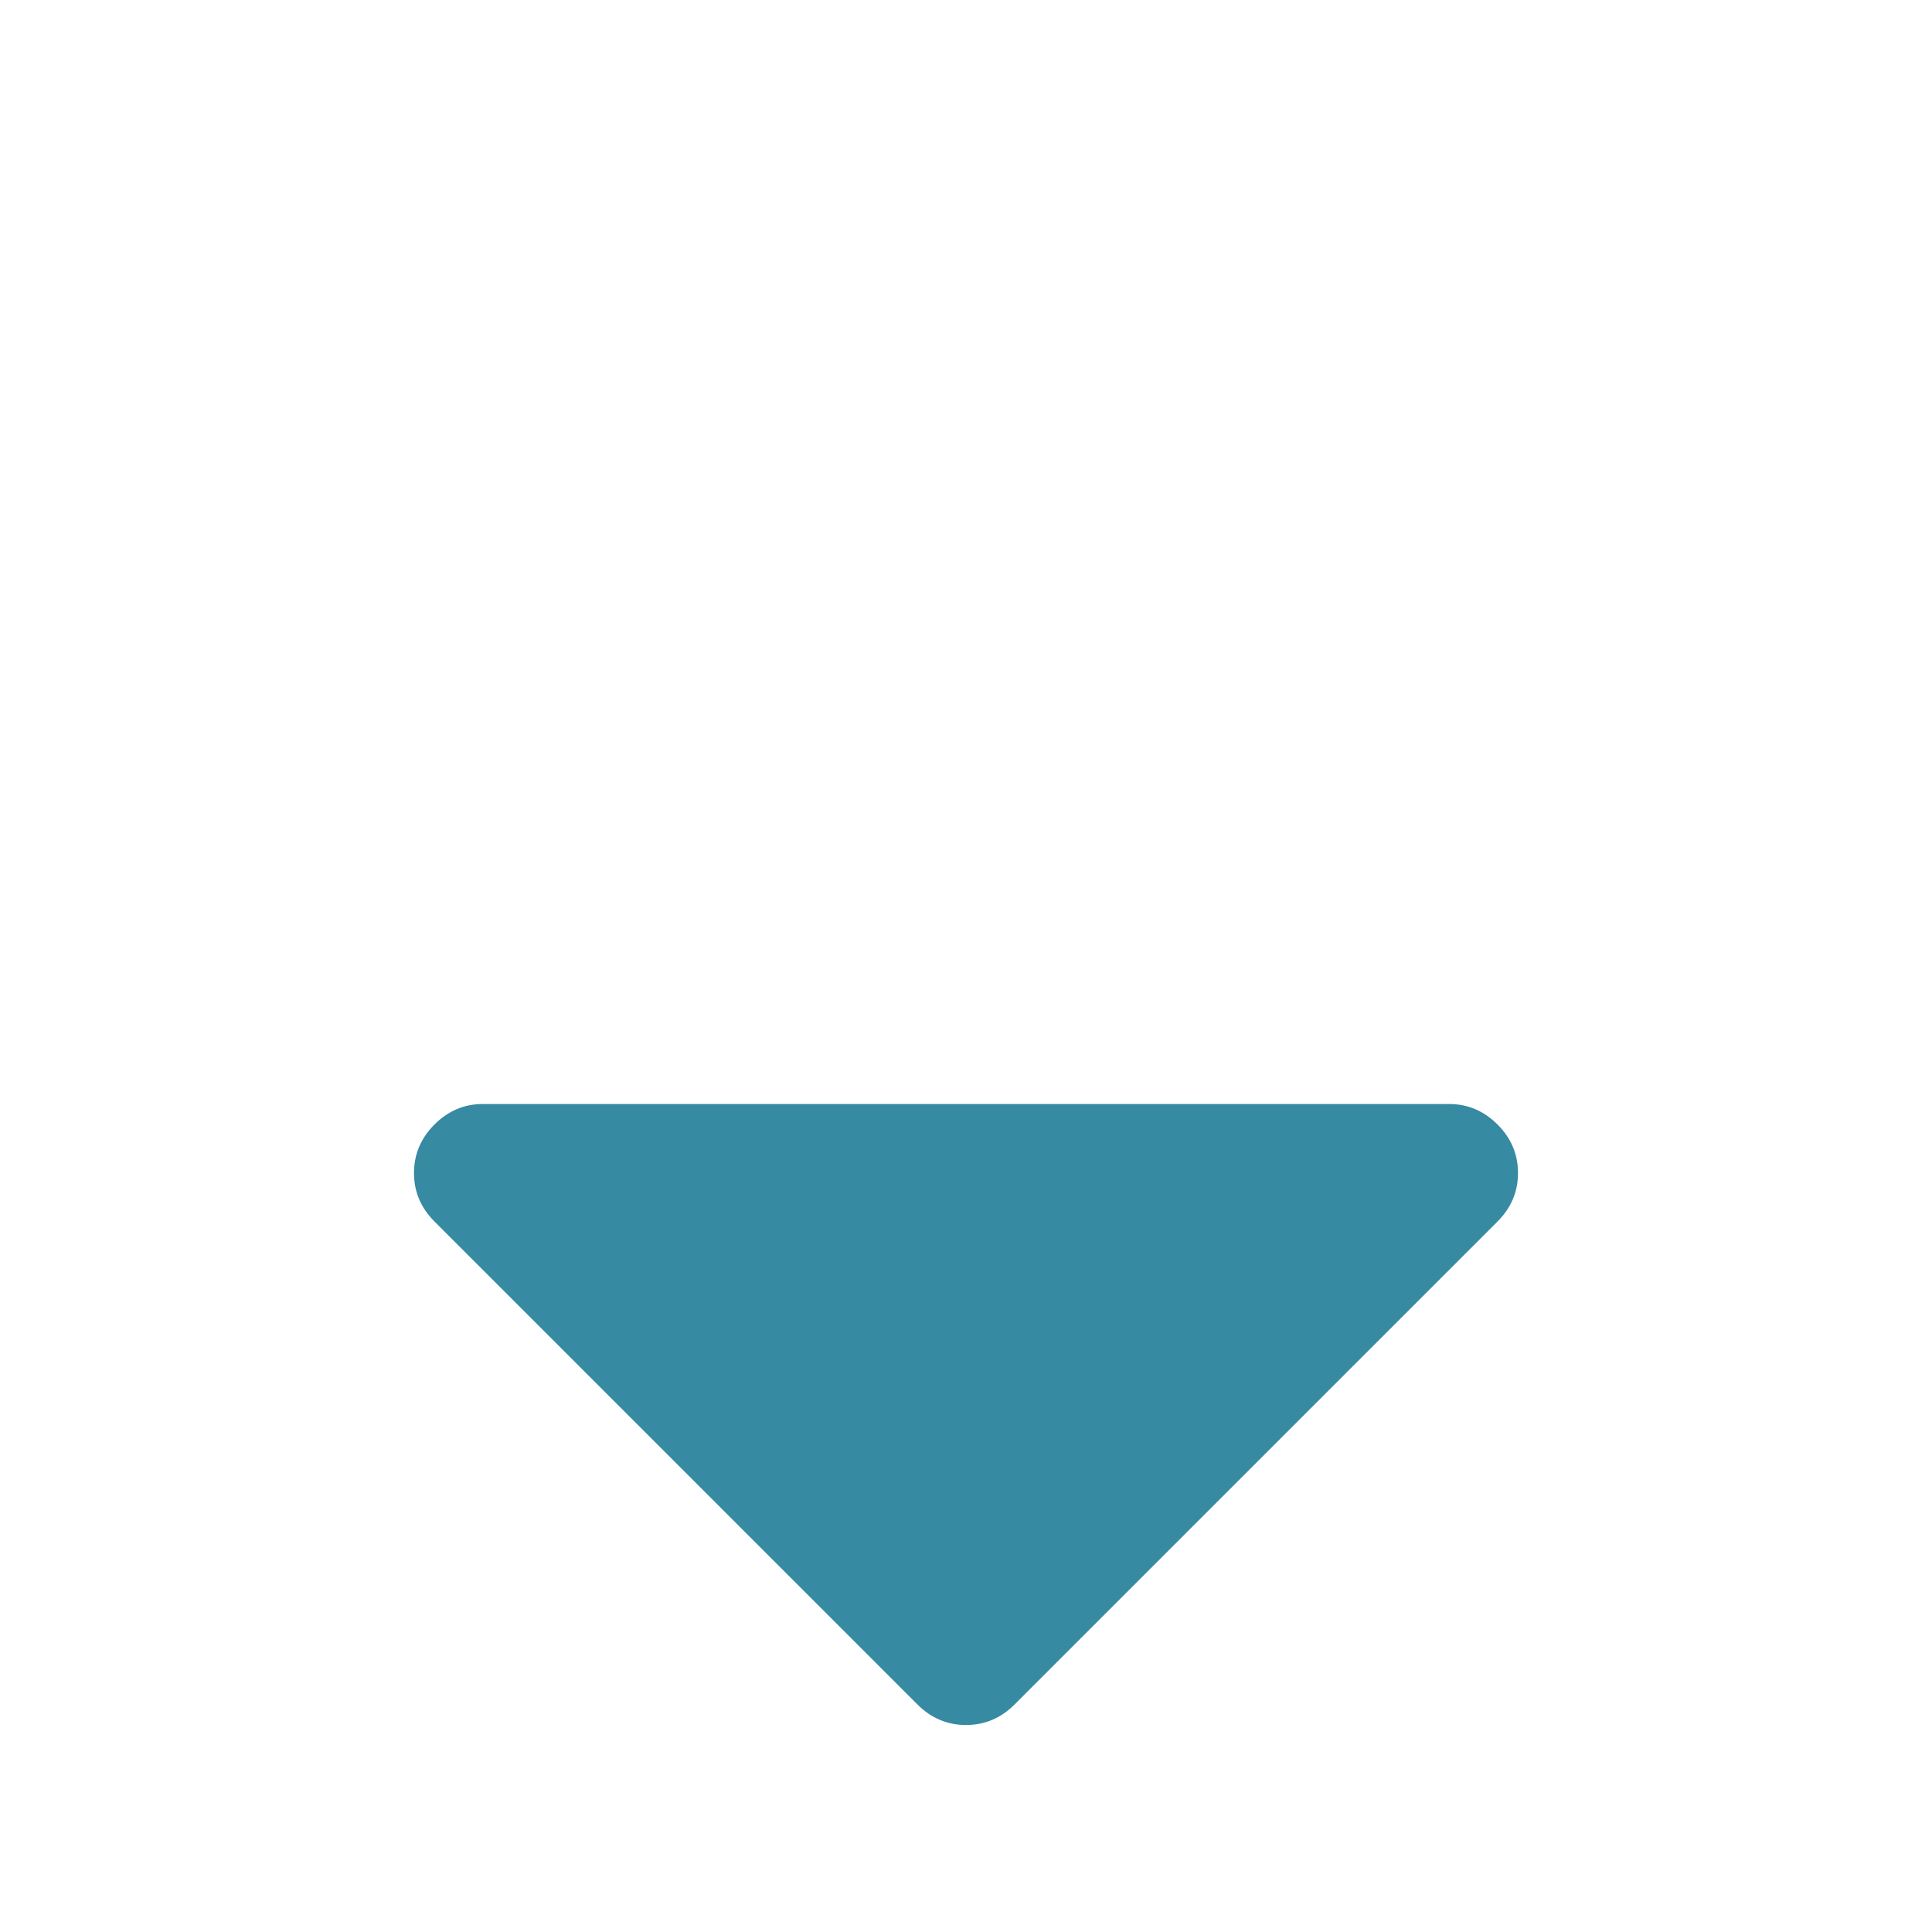
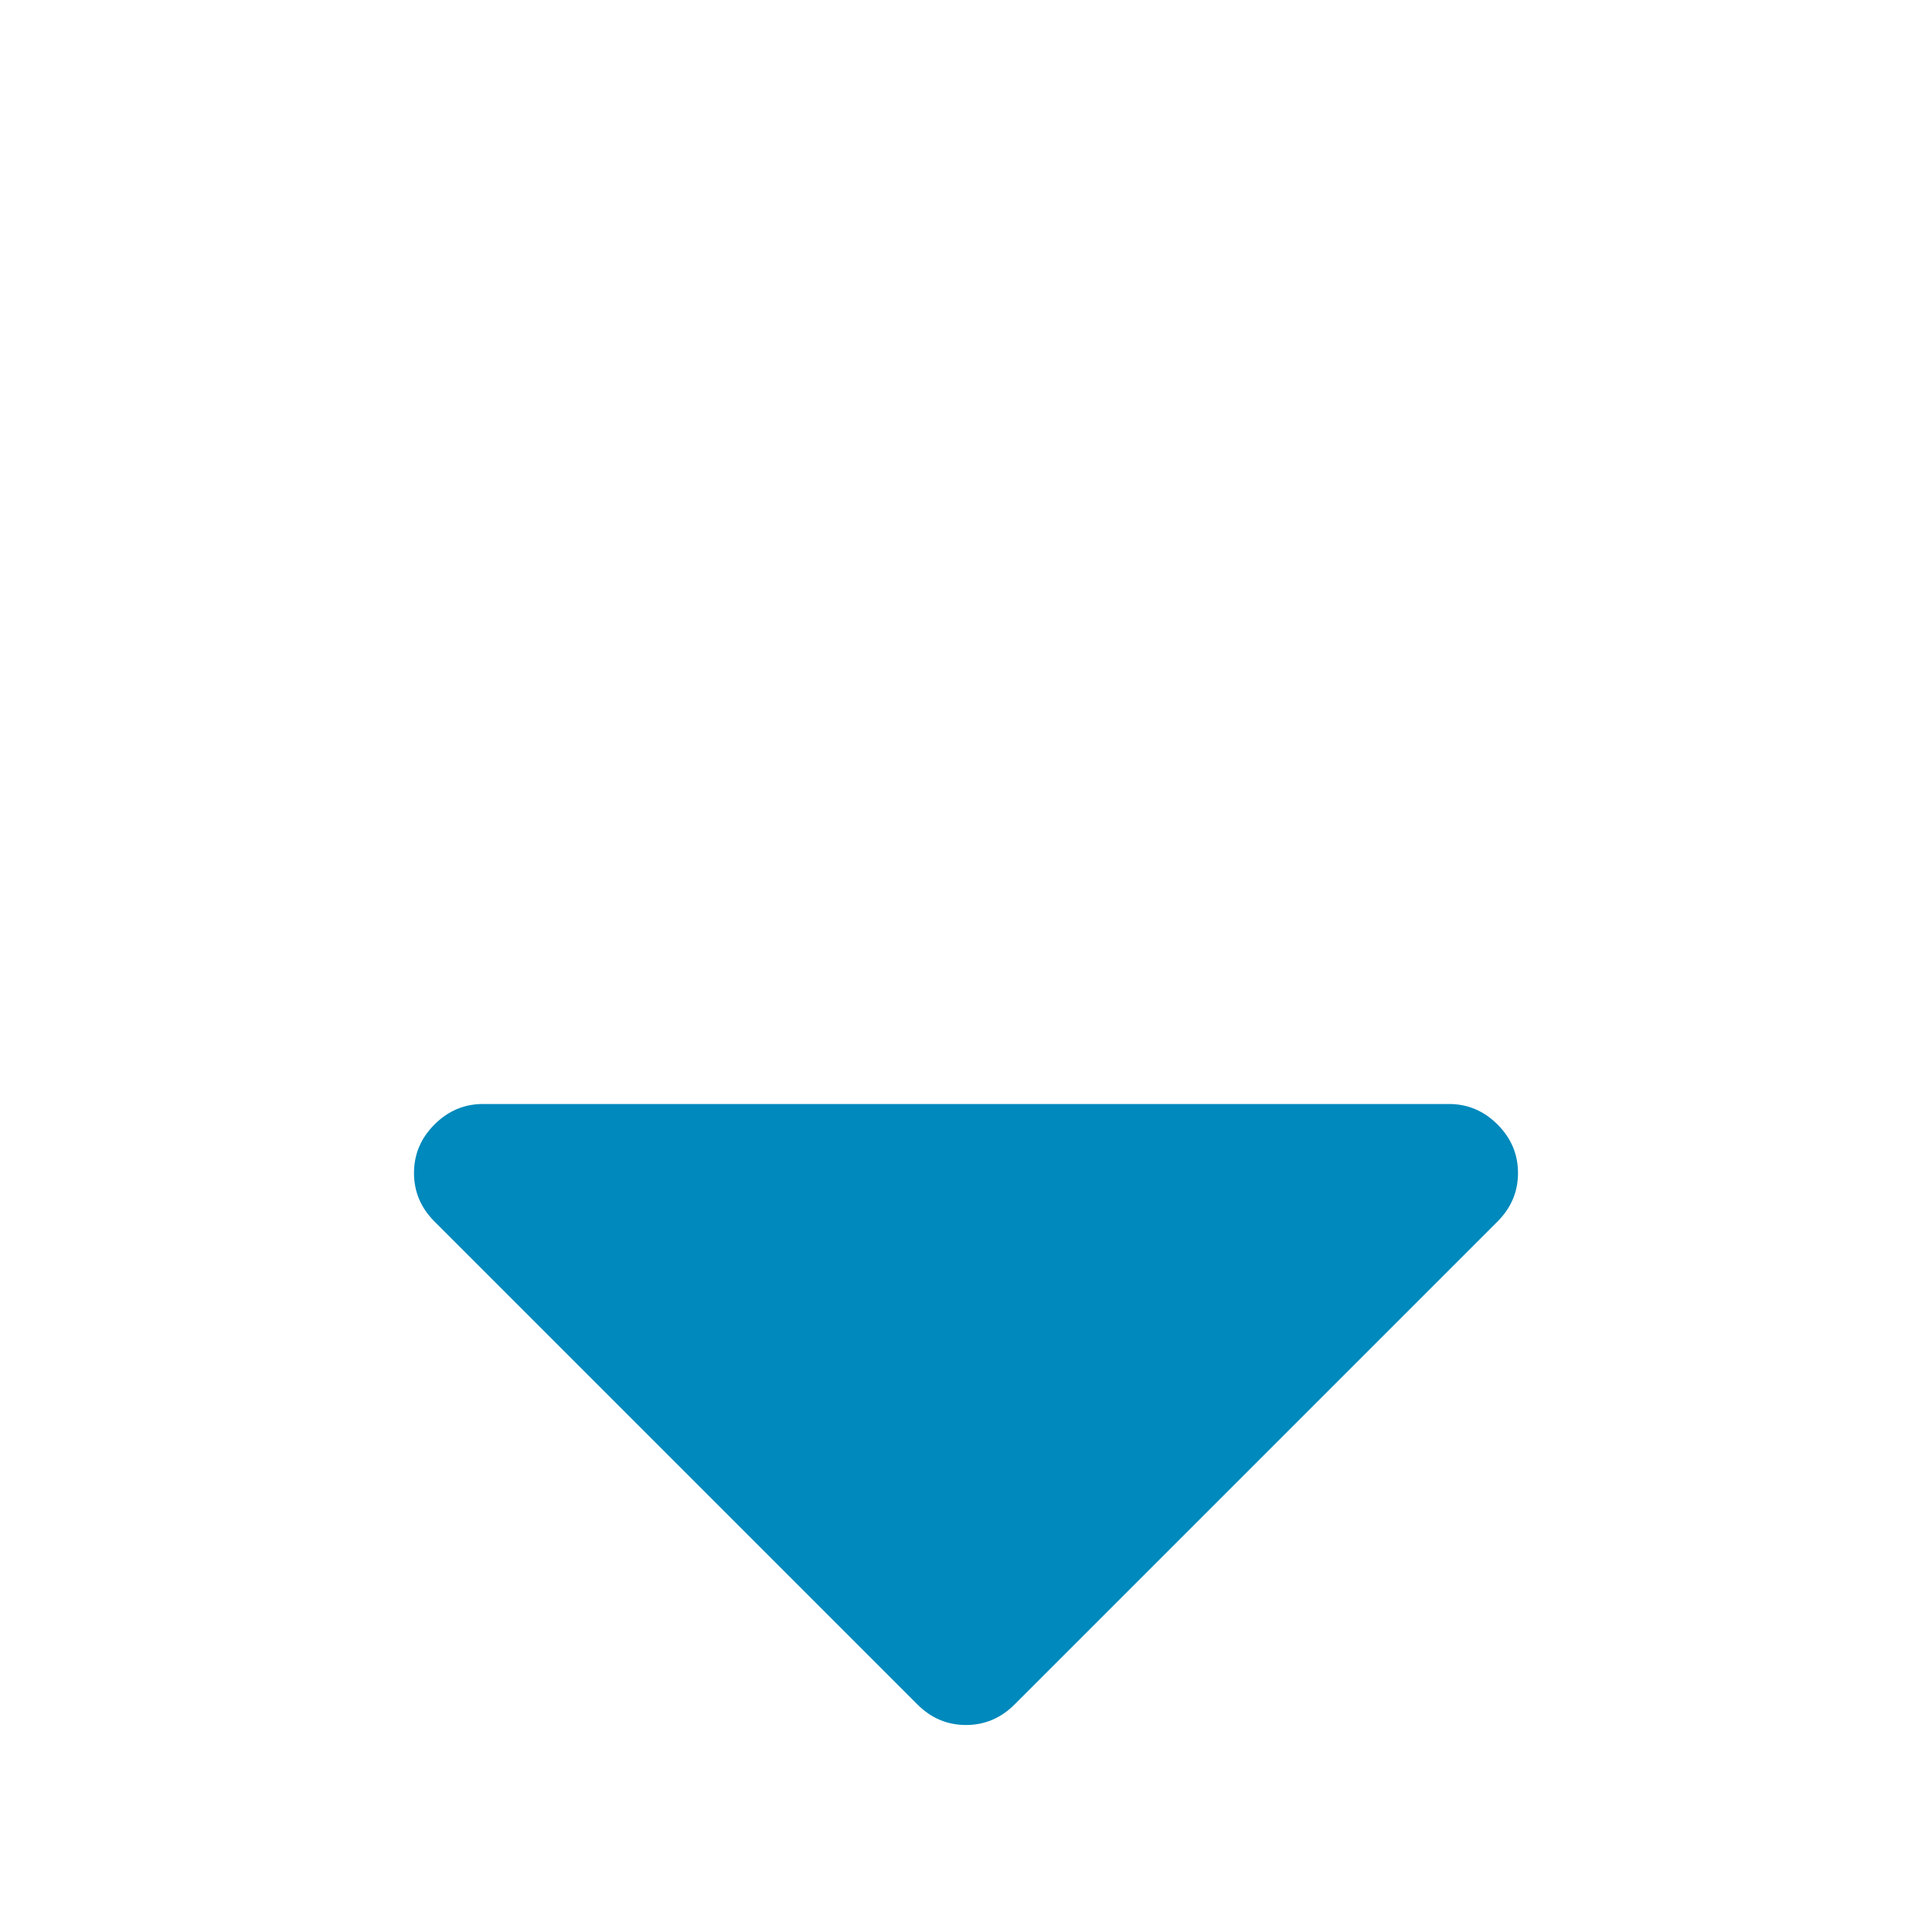
<svg xmlns="http://www.w3.org/2000/svg" width="1792" height="1792" viewBox="0 0 1792 1792">
-   <path style="fill:#368aa2" d="M1408 1088q0 26-19 45l-448 448q-19 19-45 19t-45-19l-448-448q-19-19-19-45t19-45 45-19h896q26 0 45 19t19 45z" />
+   <path style="fill:#0089bc" d="M1408 1088q0 26-19 45l-448 448q-19 19-45 19t-45-19l-448-448q-19-19-19-45t19-45 45-19h896q26 0 45 19t19 45z" />
</svg>
